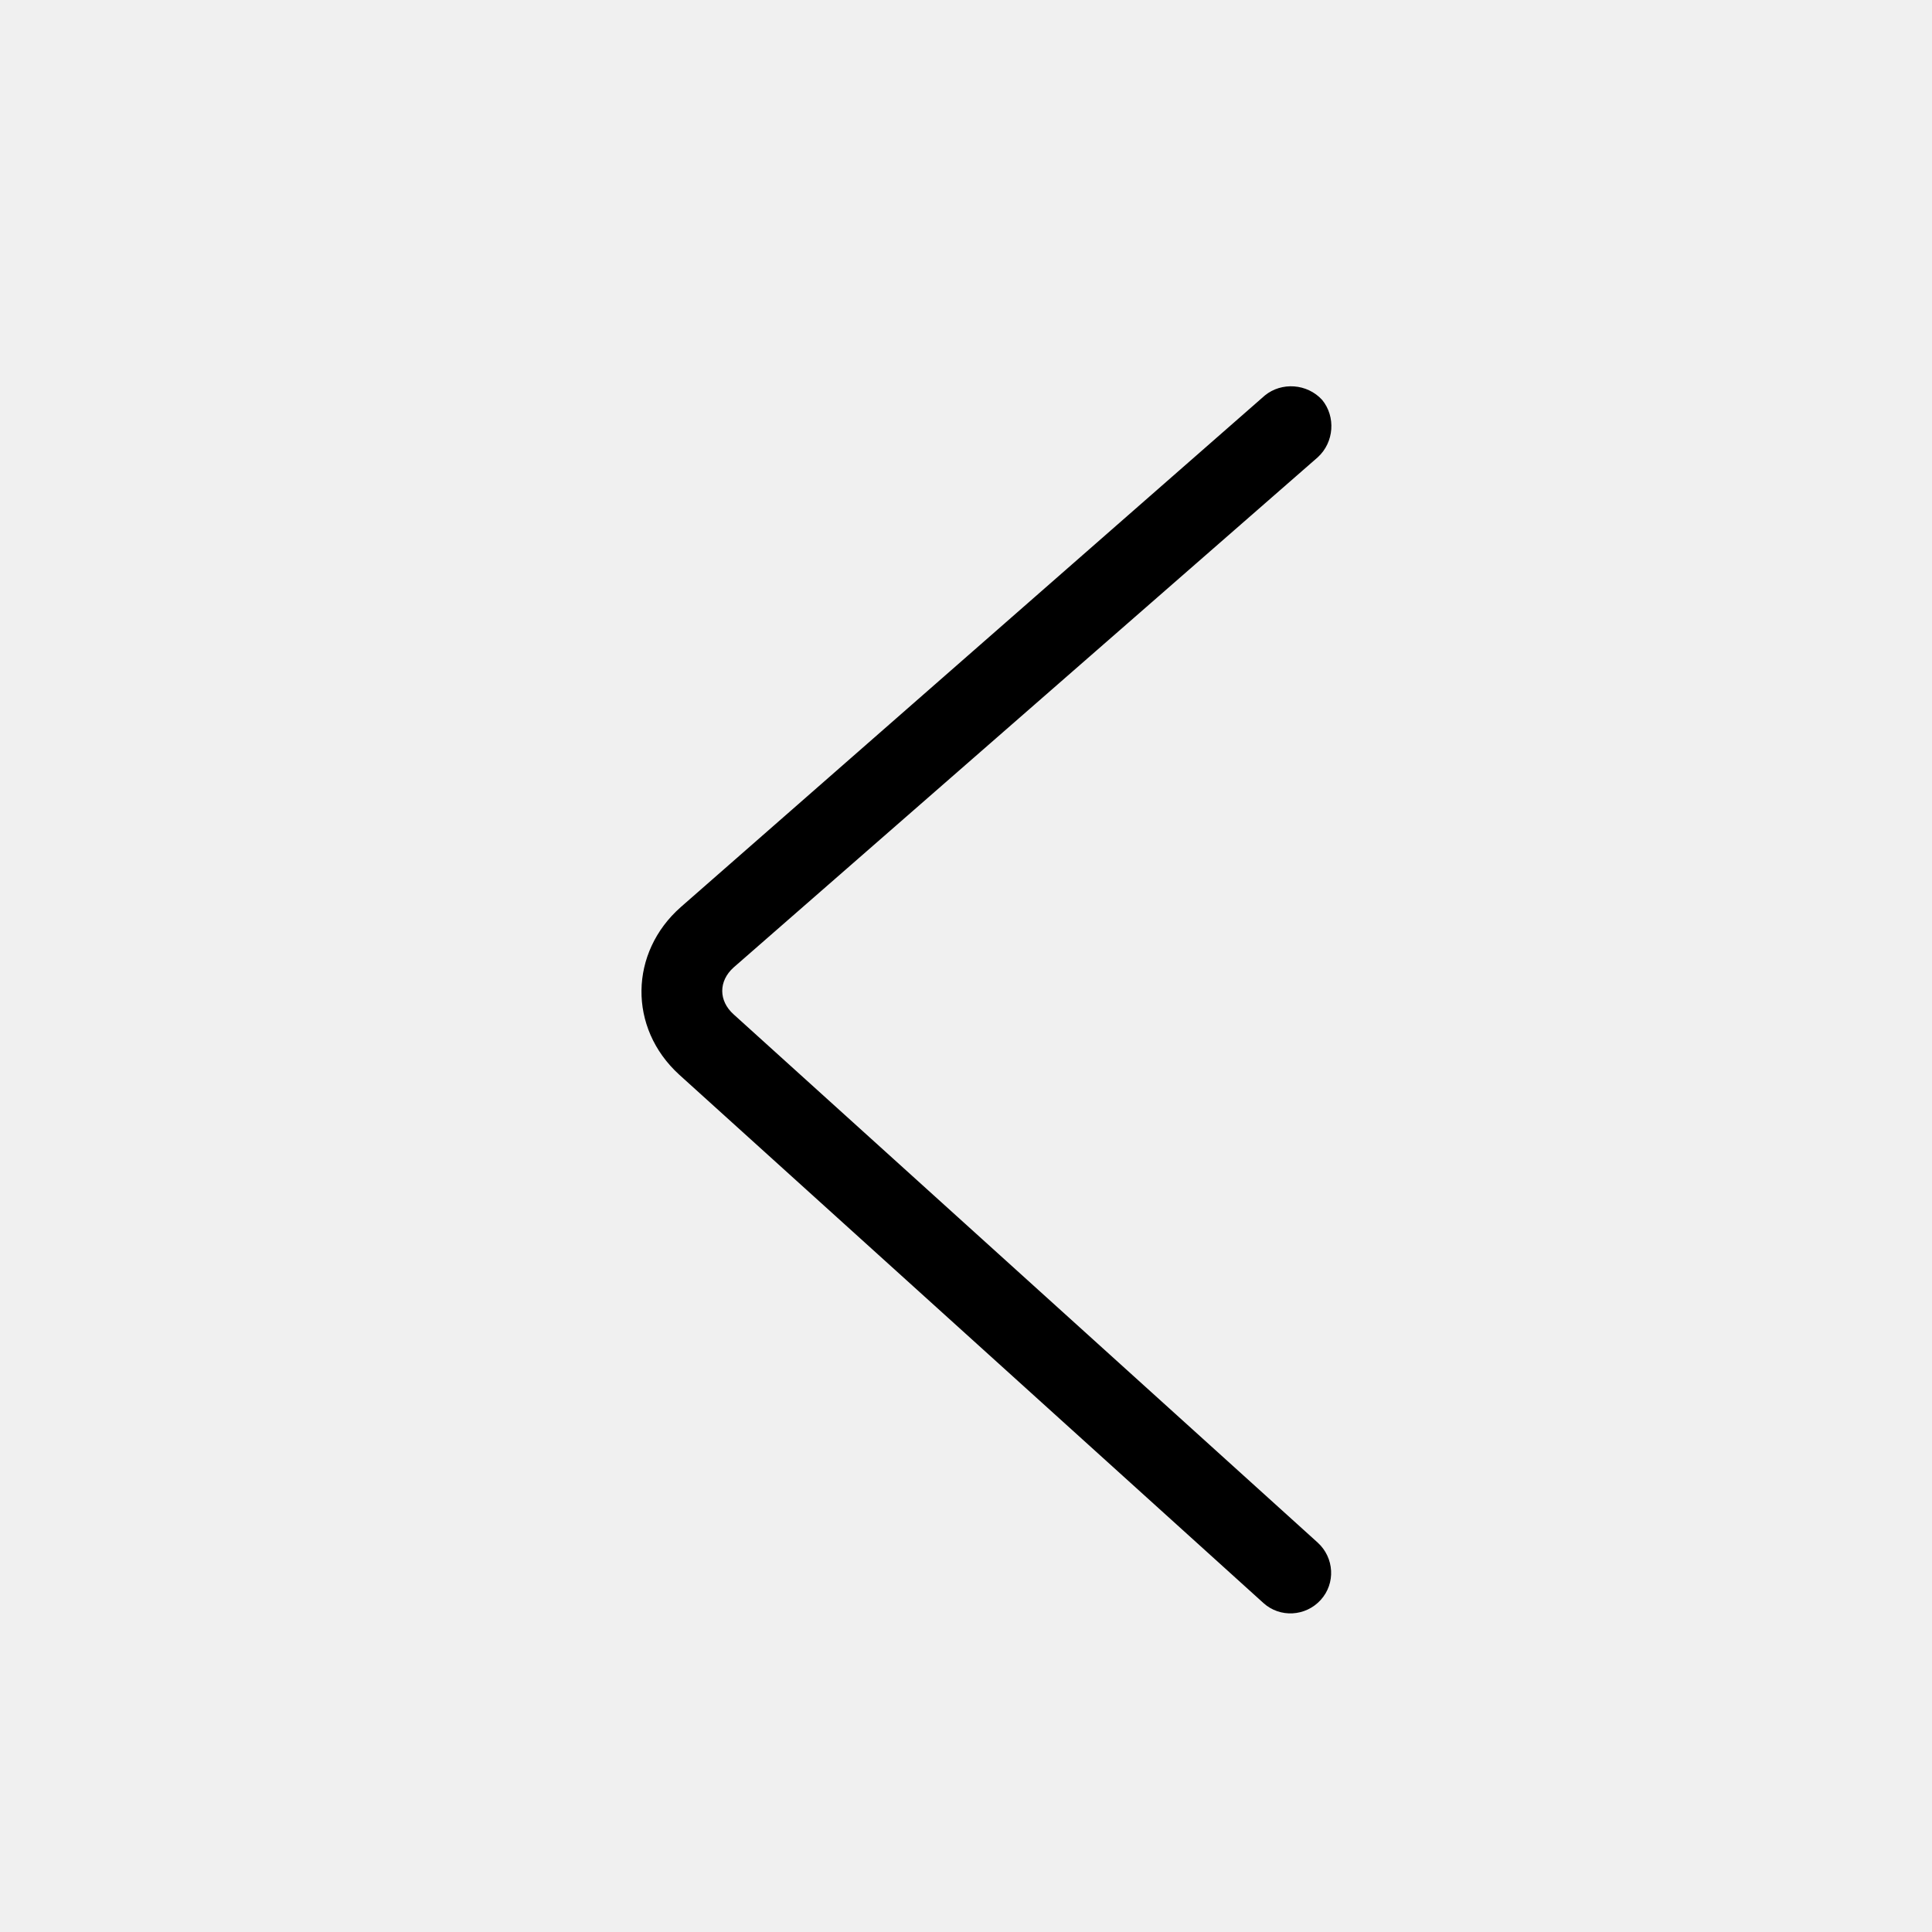
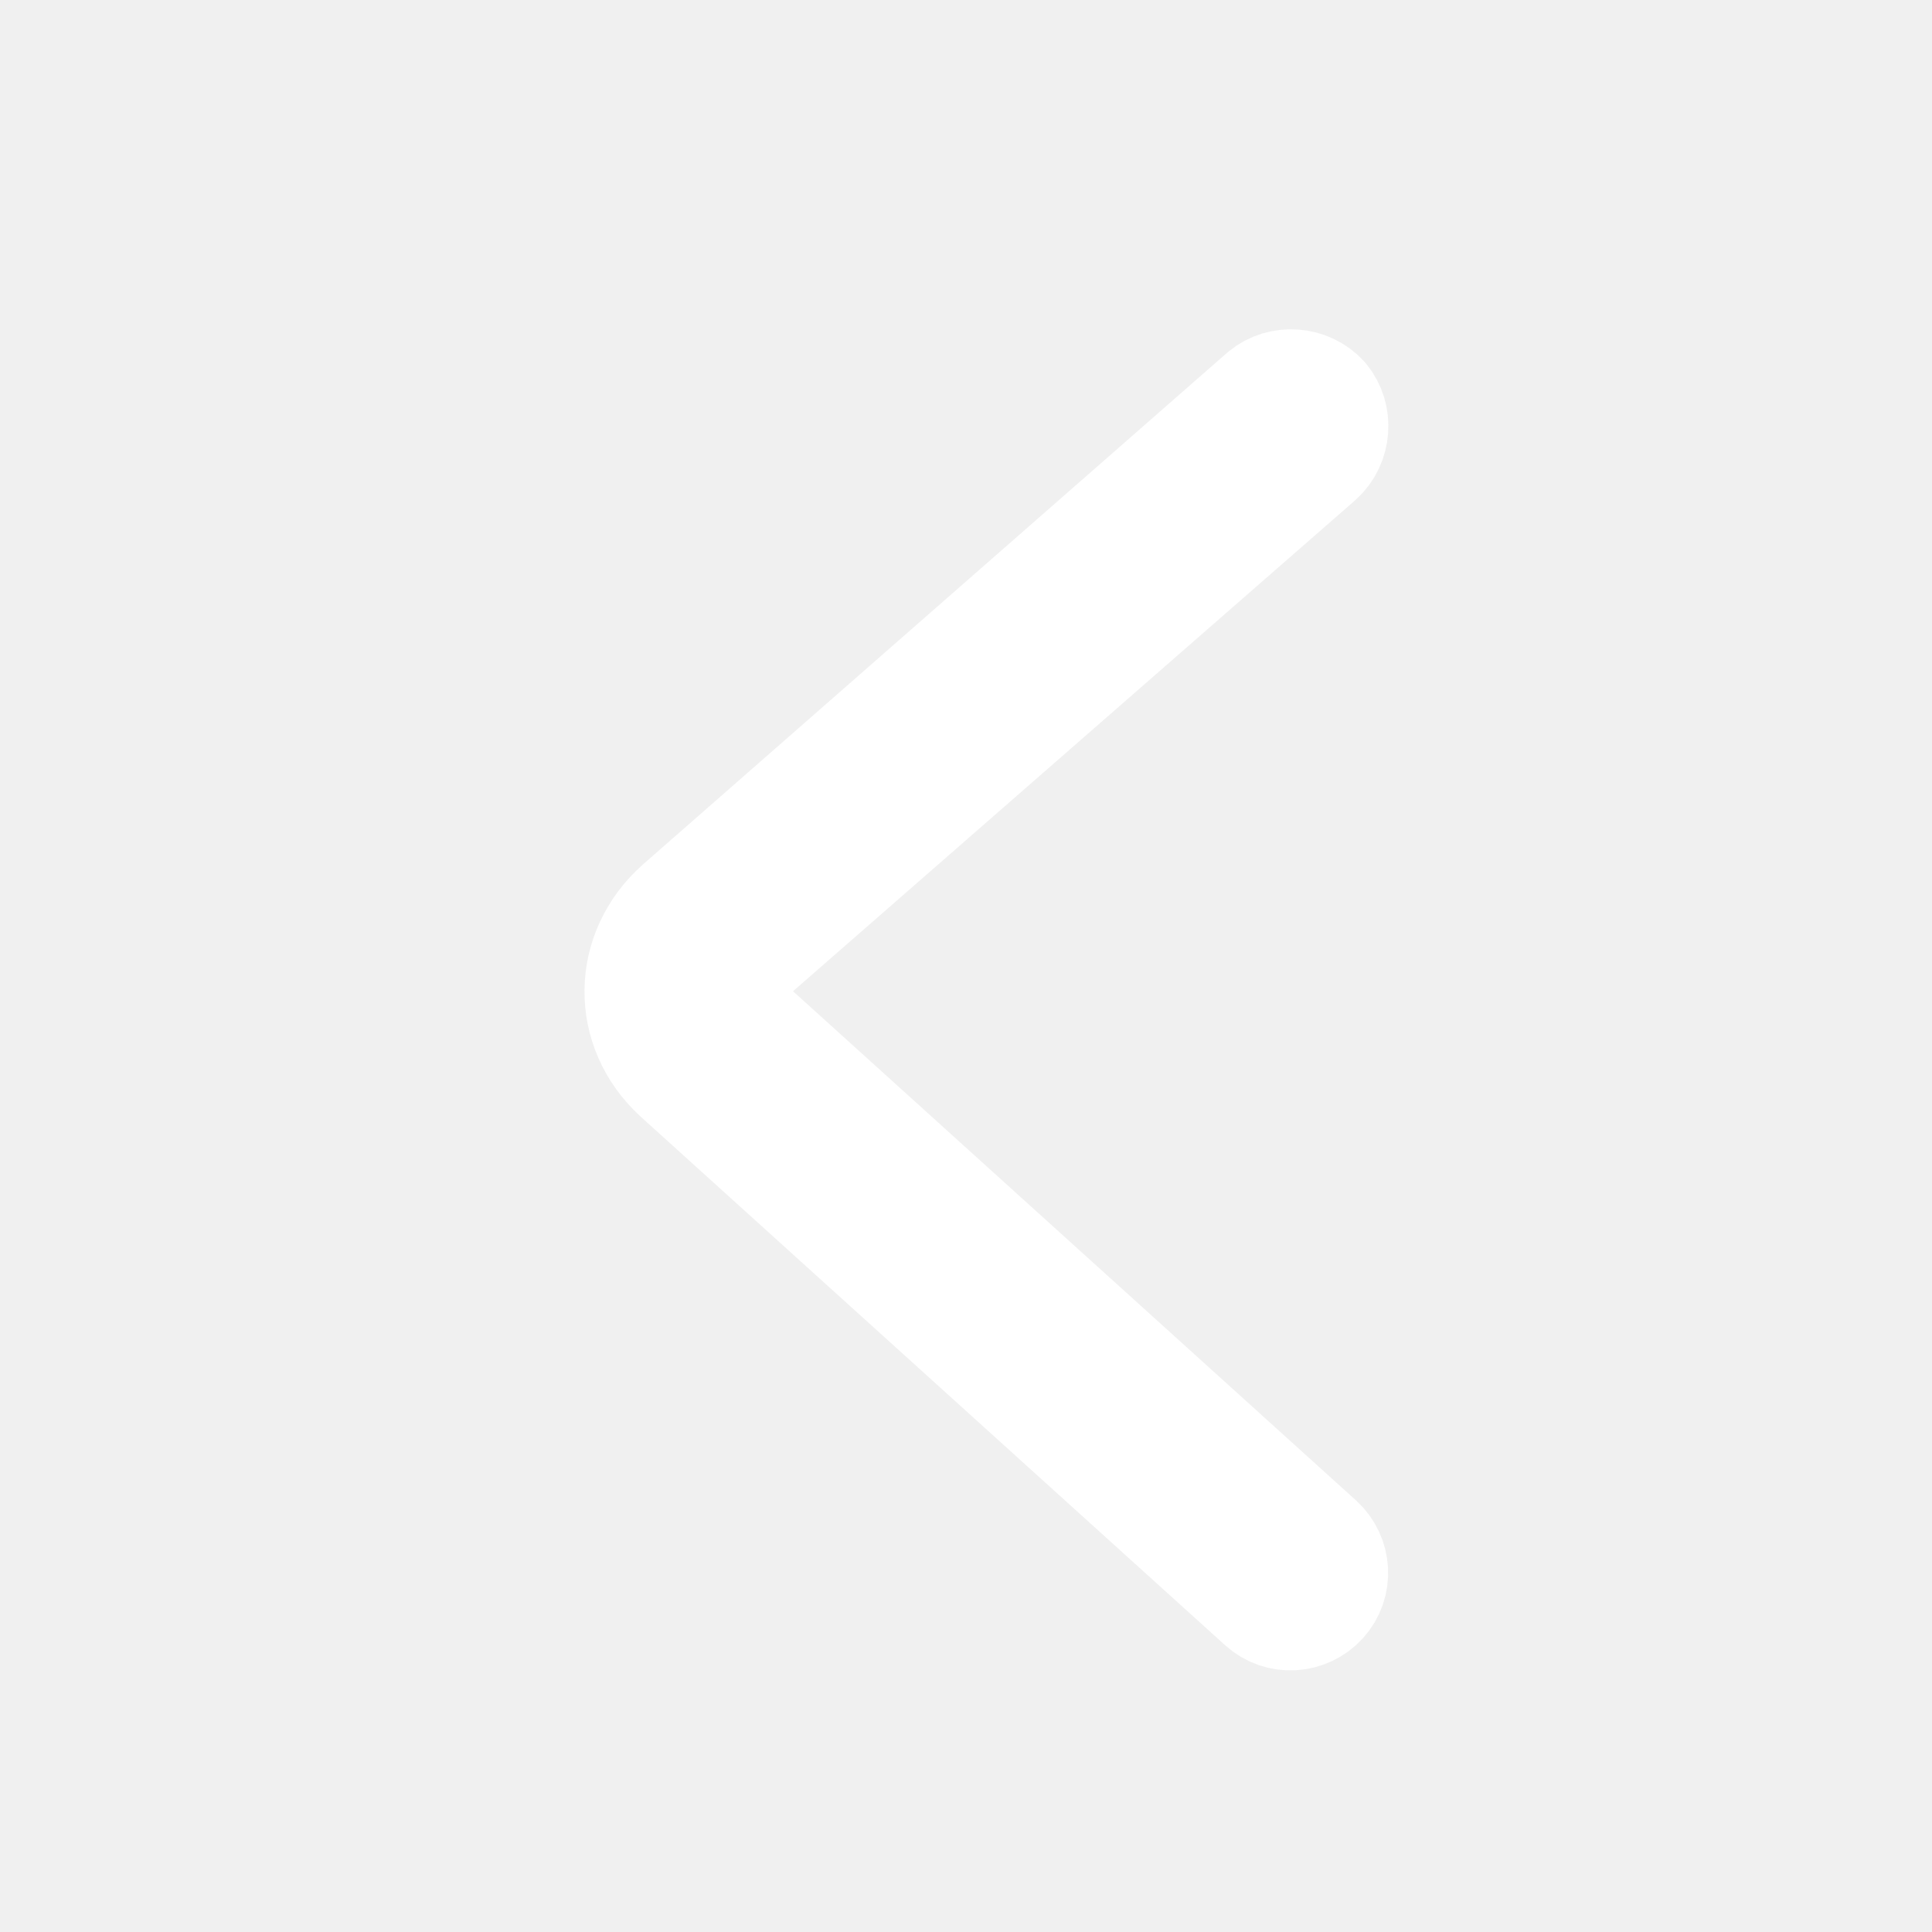
- <svg xmlns="http://www.w3.org/2000/svg" width="30px" height="30px" viewBox="0 0 1024 1024" fill="#000000" class="icon" version="1.1">
-   <path d="M669.6 849.6c8.8 8 22.4 7.2 30.4-1.6s7.2-22.4-1.6-30.4l-309.6-280c-8-7.2-8-17.6 0-24.8l309.6-270.4c8.8-8 9.6-21.6 2.4-30.4-8-8.8-21.6-9.6-30.4-2.4L360.8 480.8c-27.2 24-28 64-0.8 88.8l309.6 280z" fill="" />
+ <svg xmlns="http://www.w3.org/2000/svg" viewBox="0 0 1024.00 1024.00" fill="#ffffff" class="icon" version="1.1" stroke="#ffffff" stroke-width="60.416">
+   <g id="SVGRepo_bgCarrier" stroke-width="0" />
+   <g id="SVGRepo_tracerCarrier" stroke-linecap="round" stroke-linejoin="round" />
+   <g id="SVGRepo_iconCarrier">
+     <path d="M669.6 849.6c8.8 8 22.4 7.2 30.4-1.6s7.2-22.4-1.6-30.4l-309.6-280c-8-7.2-8-17.6 0-24.8l309.6-270.4c8.8-8 9.6-21.6 2.4-30.4-8-8.8-21.6-9.6-30.4-2.4L360.8 480.8c-27.2 24-28 64-0.8 88.8l309.6 280z" fill="" />
+   </g>
</svg>
